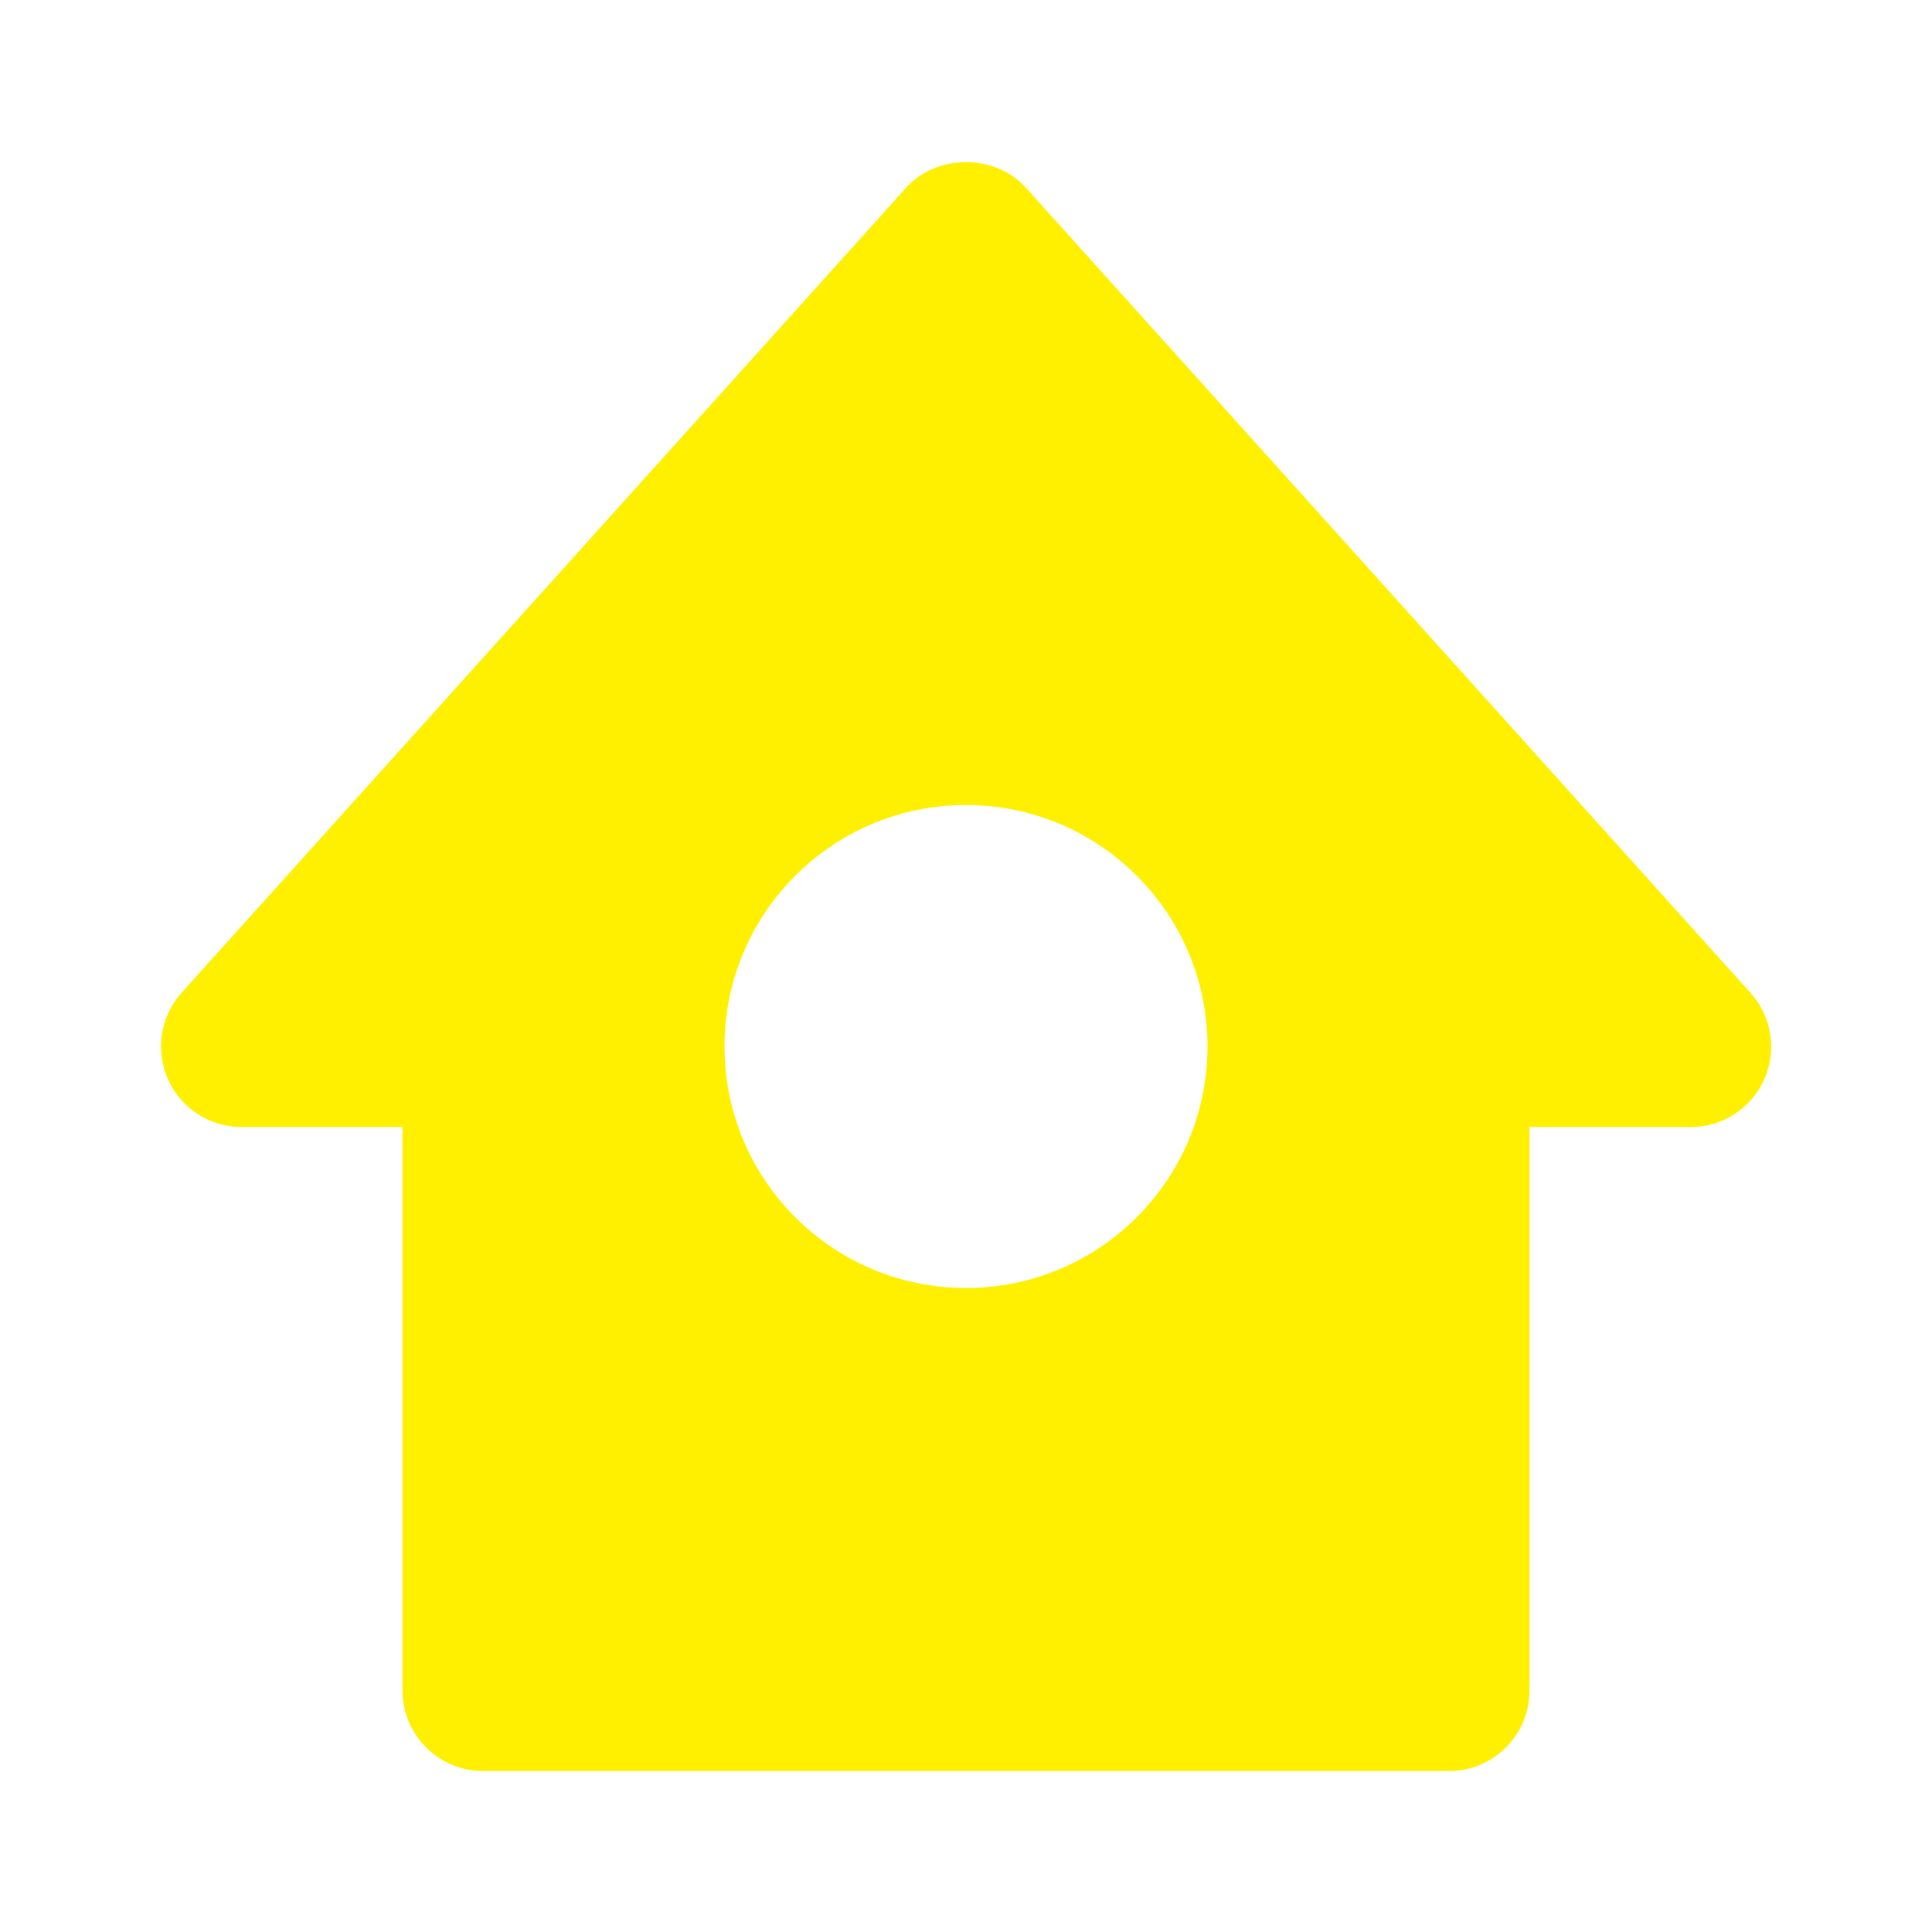
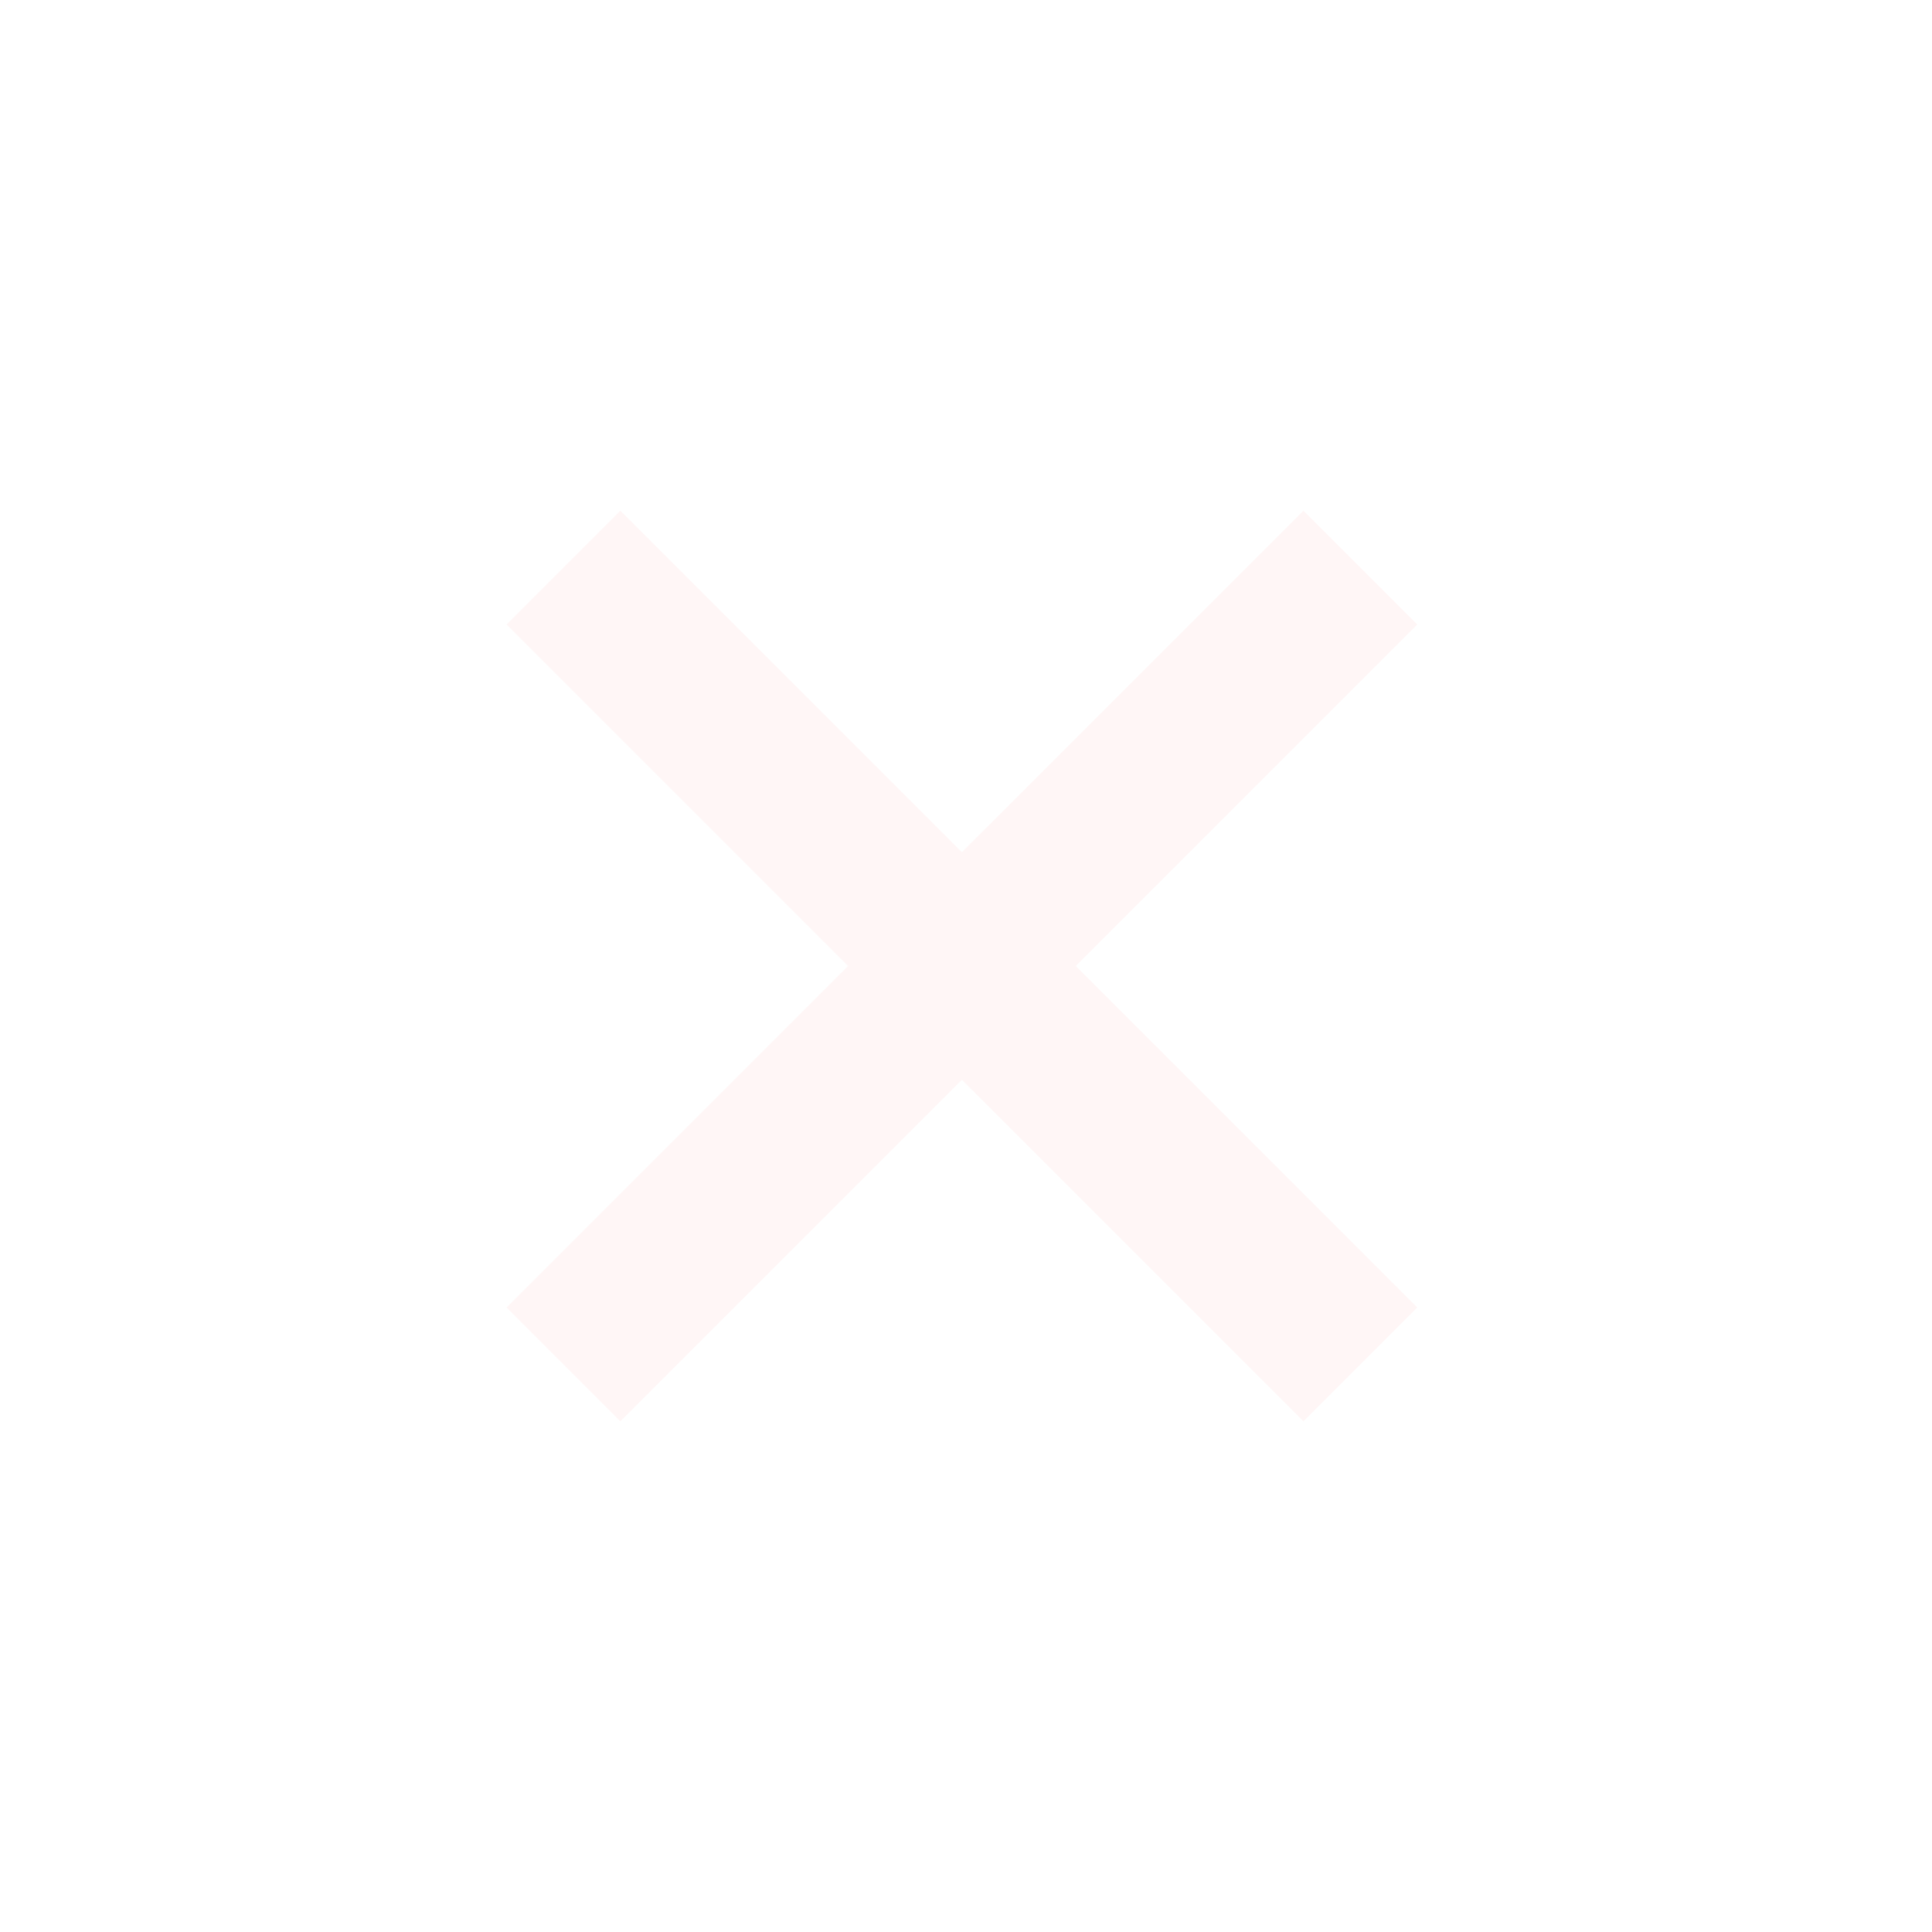
- <svg xmlns="http://www.w3.org/2000/svg" width="24" height="24" viewBox="0 0 24 24" style="fill: rgba(255, 240, 0, 1);transform: ;msFilter:;">
-   <path d="m21.743 12.331-9-10c-.379-.422-1.107-.422-1.486 0l-9 10A1 1 0 0 0 3 14h2v7a1 1 0 0 0 1 1h12a1 1 0 0 0 1-1v-7h2a.998.998 0 0 0 .743-1.669zM12 16a3 3 0 1 1 0-6 3 3 0 0 1 0 6z" />
+ <svg xmlns="http://www.w3.org/2000/svg" width="72" height="72" viewBox="0 0 24 24" style="fill: rgba(255, 246, 246, 1);transform: ;msFilter:;">
+   <path d="m16.192 6.344-4.243 4.242-4.242-4.242-1.414 1.414L10.535 12l-4.242 4.242 1.414 1.414 4.242-4.242 4.243 4.242 1.414-1.414L13.364 12l4.242-4.242z" />
</svg>
